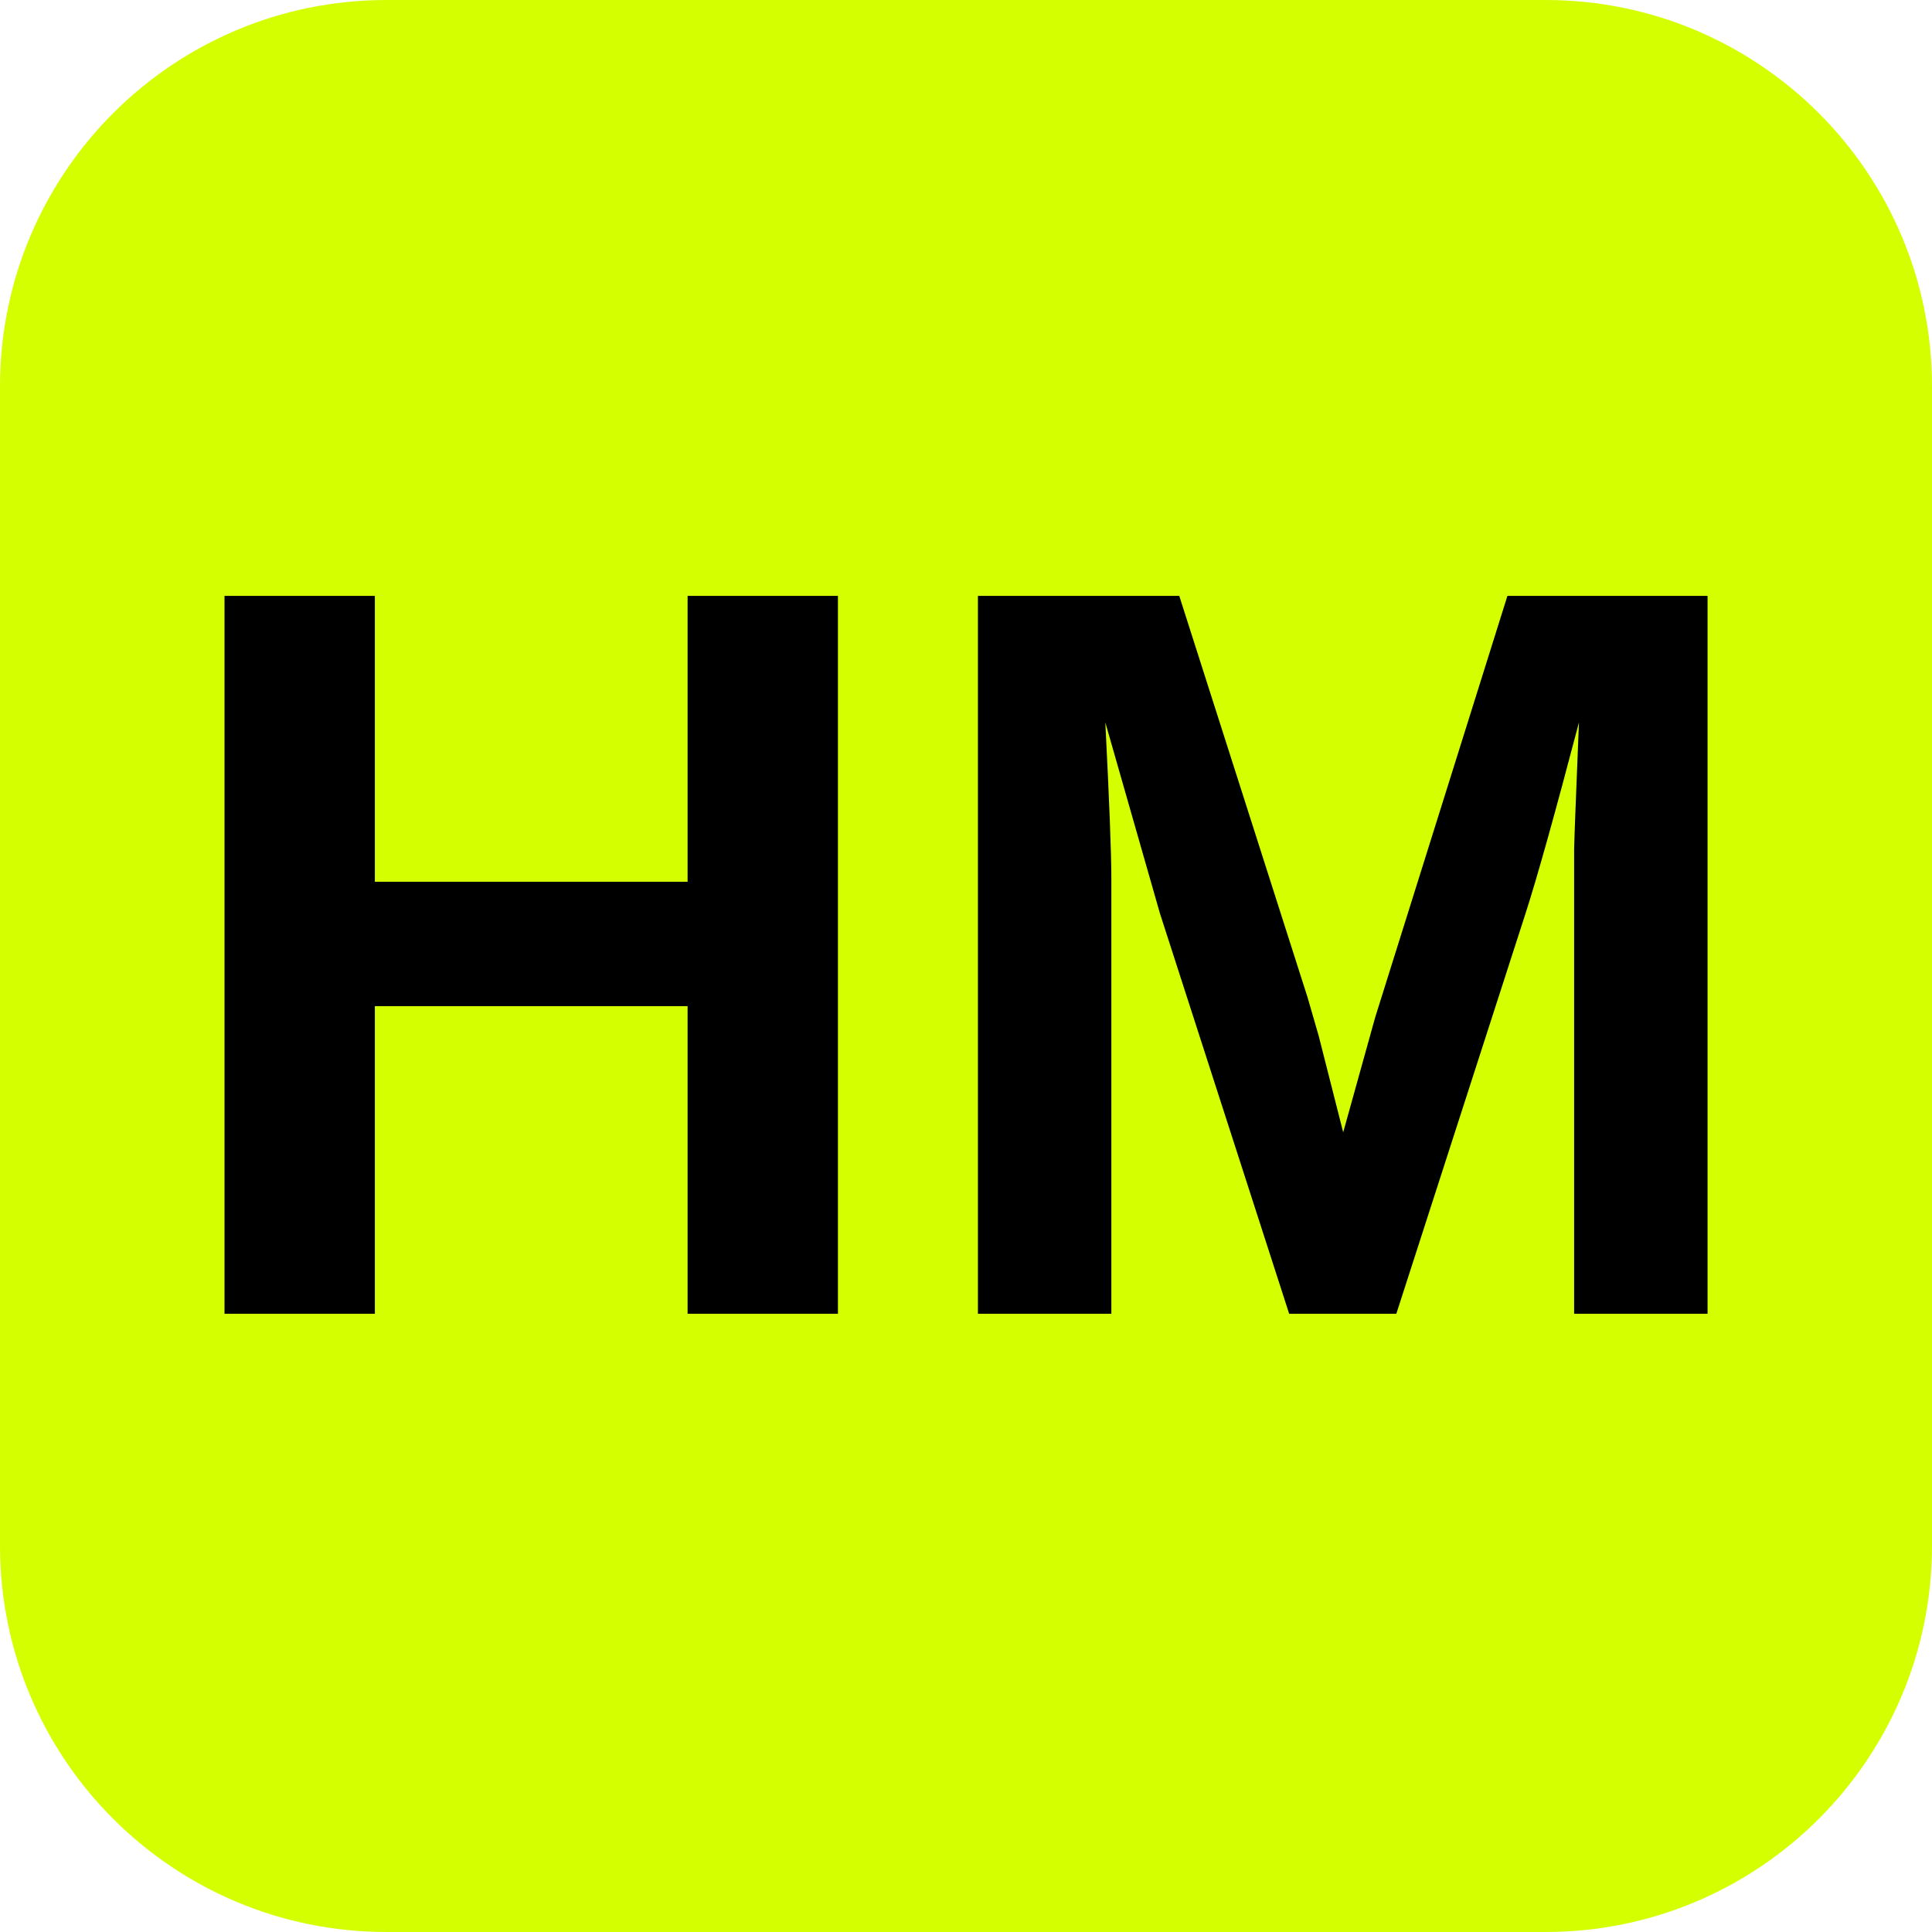
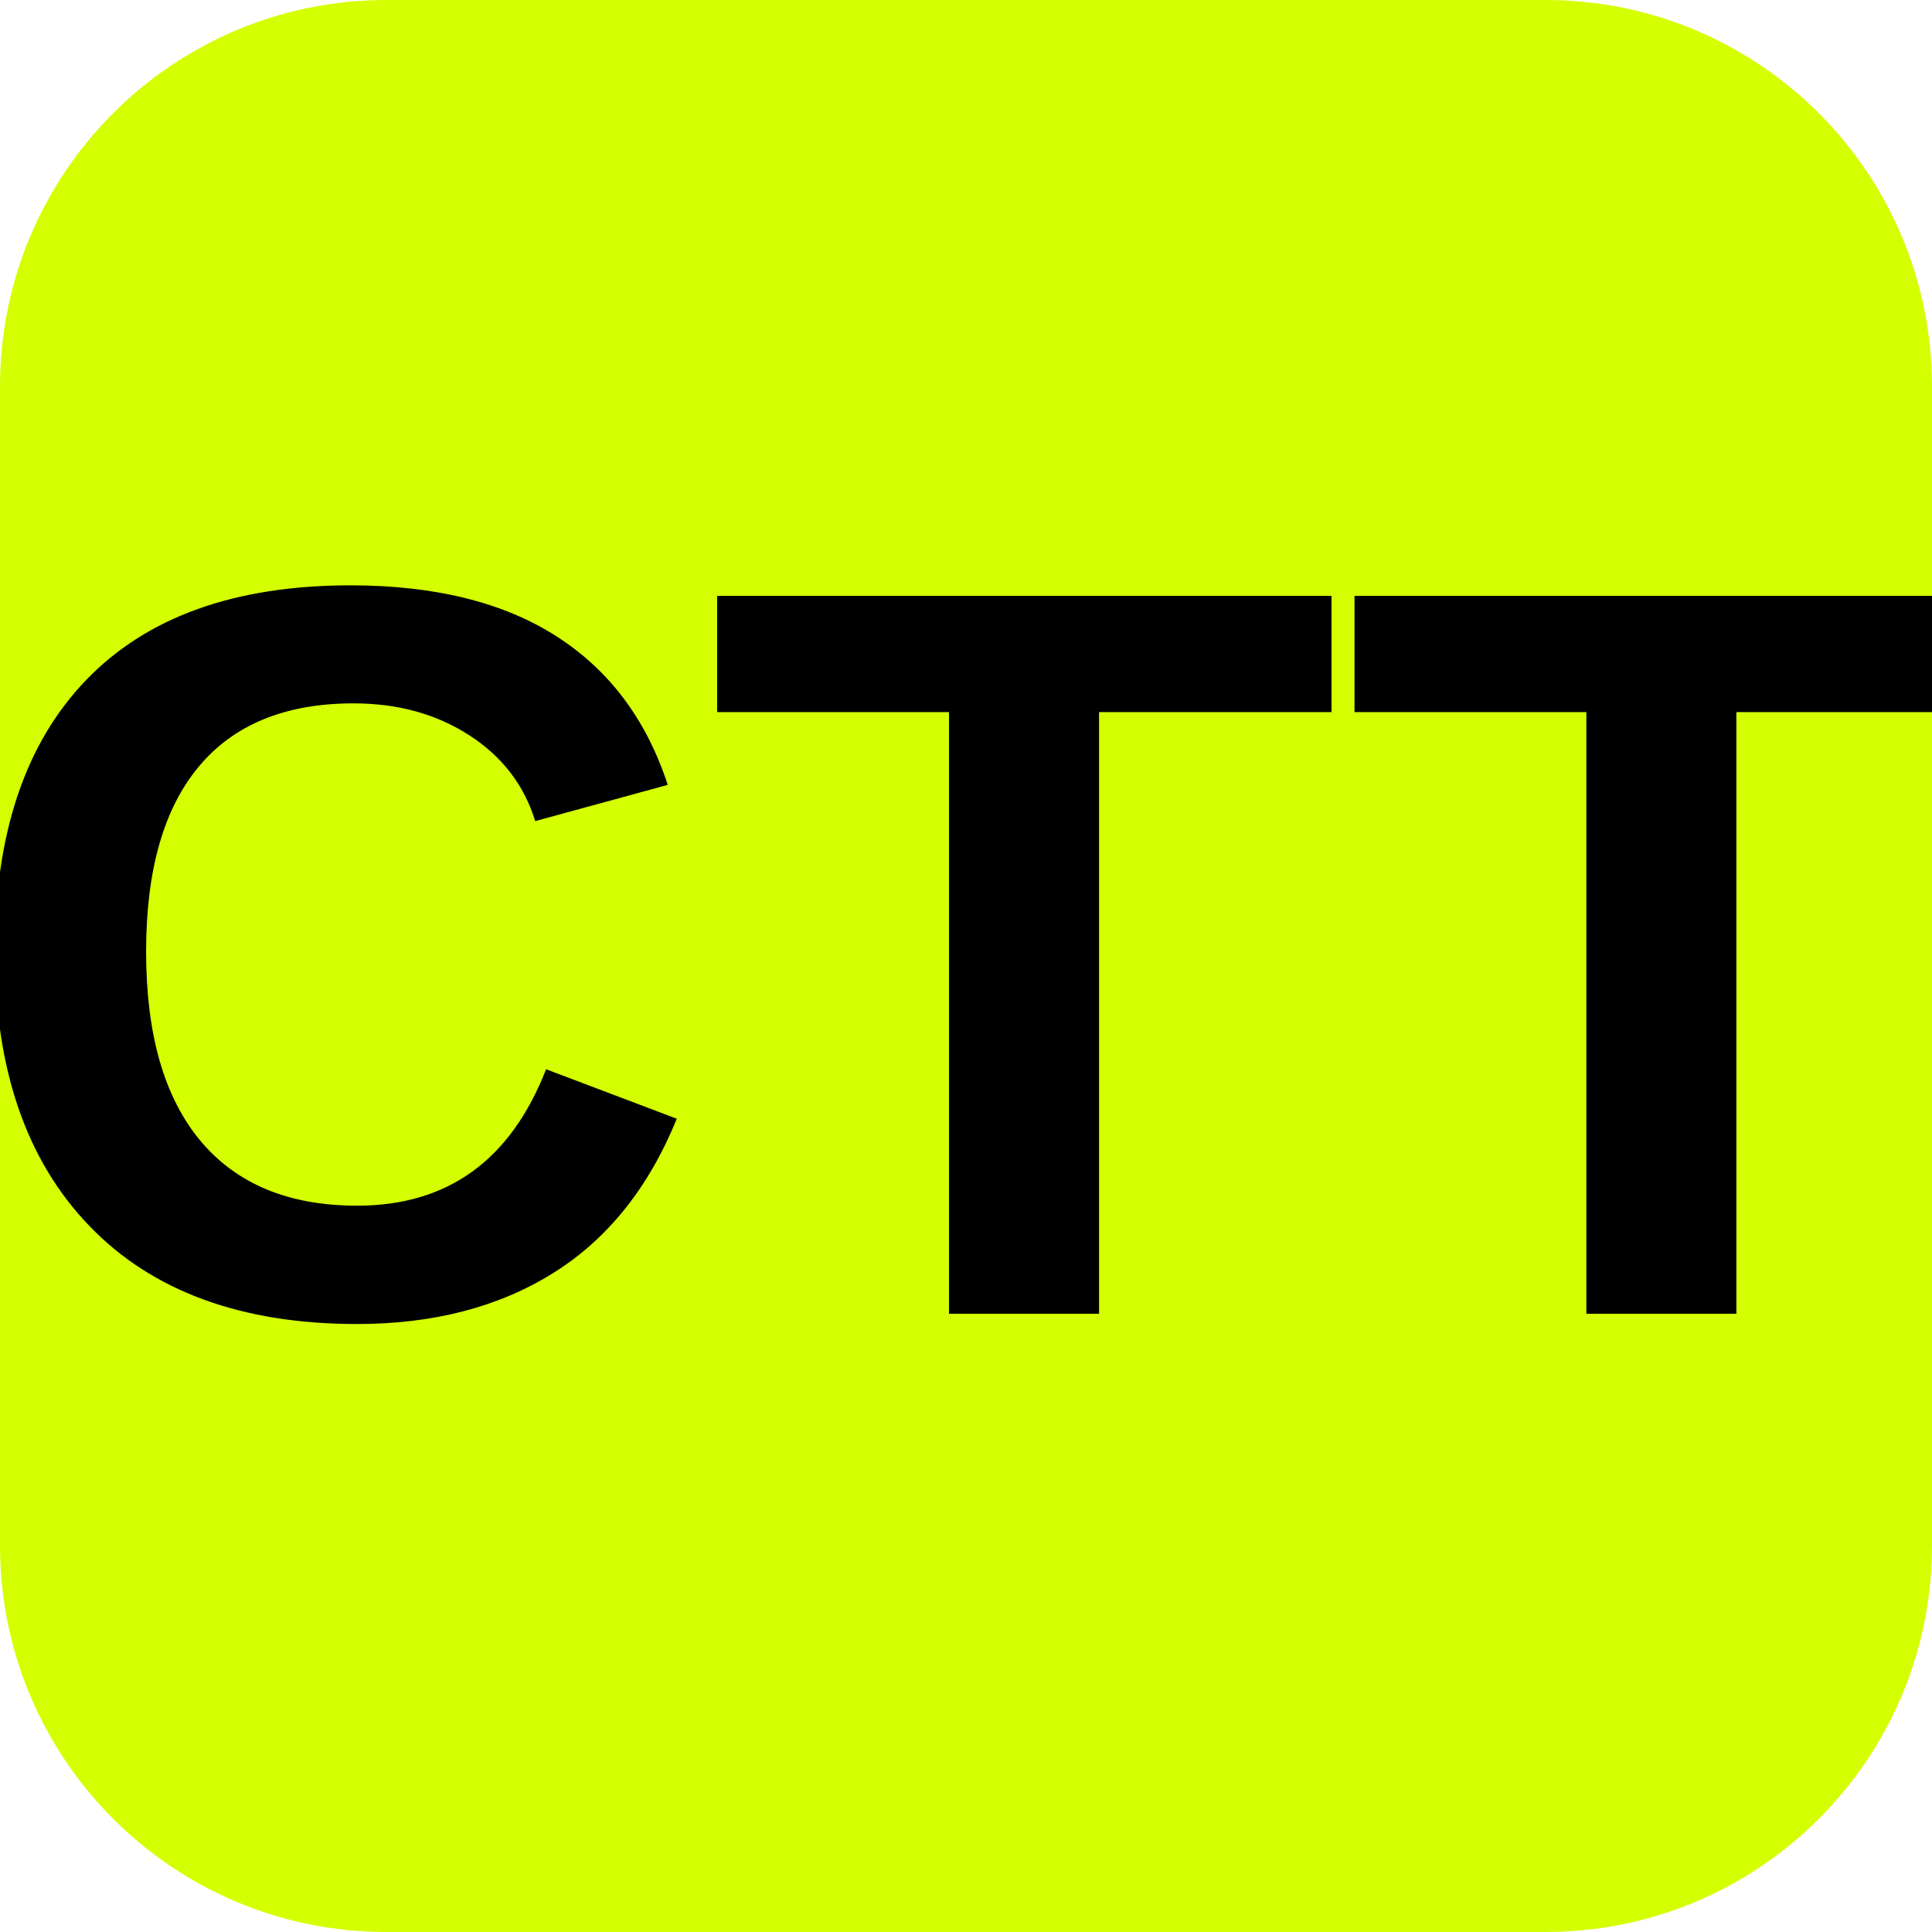
<svg xmlns="http://www.w3.org/2000/svg" viewBox="0 0 100 100">
  <rect width="100" height="100" rx="20" fill="#d4ff00" />
-   <text x="50" y="68" font-family="Arial, sans-serif" font-size="54" font-weight="900" fill="#000" text-anchor="middle">HM</text>
+   <text x="50" y="68" font-family="Arial, sans-serif" font-size="54" font-weight="900" fill="#000" text-anchor="middle">CTT</text>
</svg>
